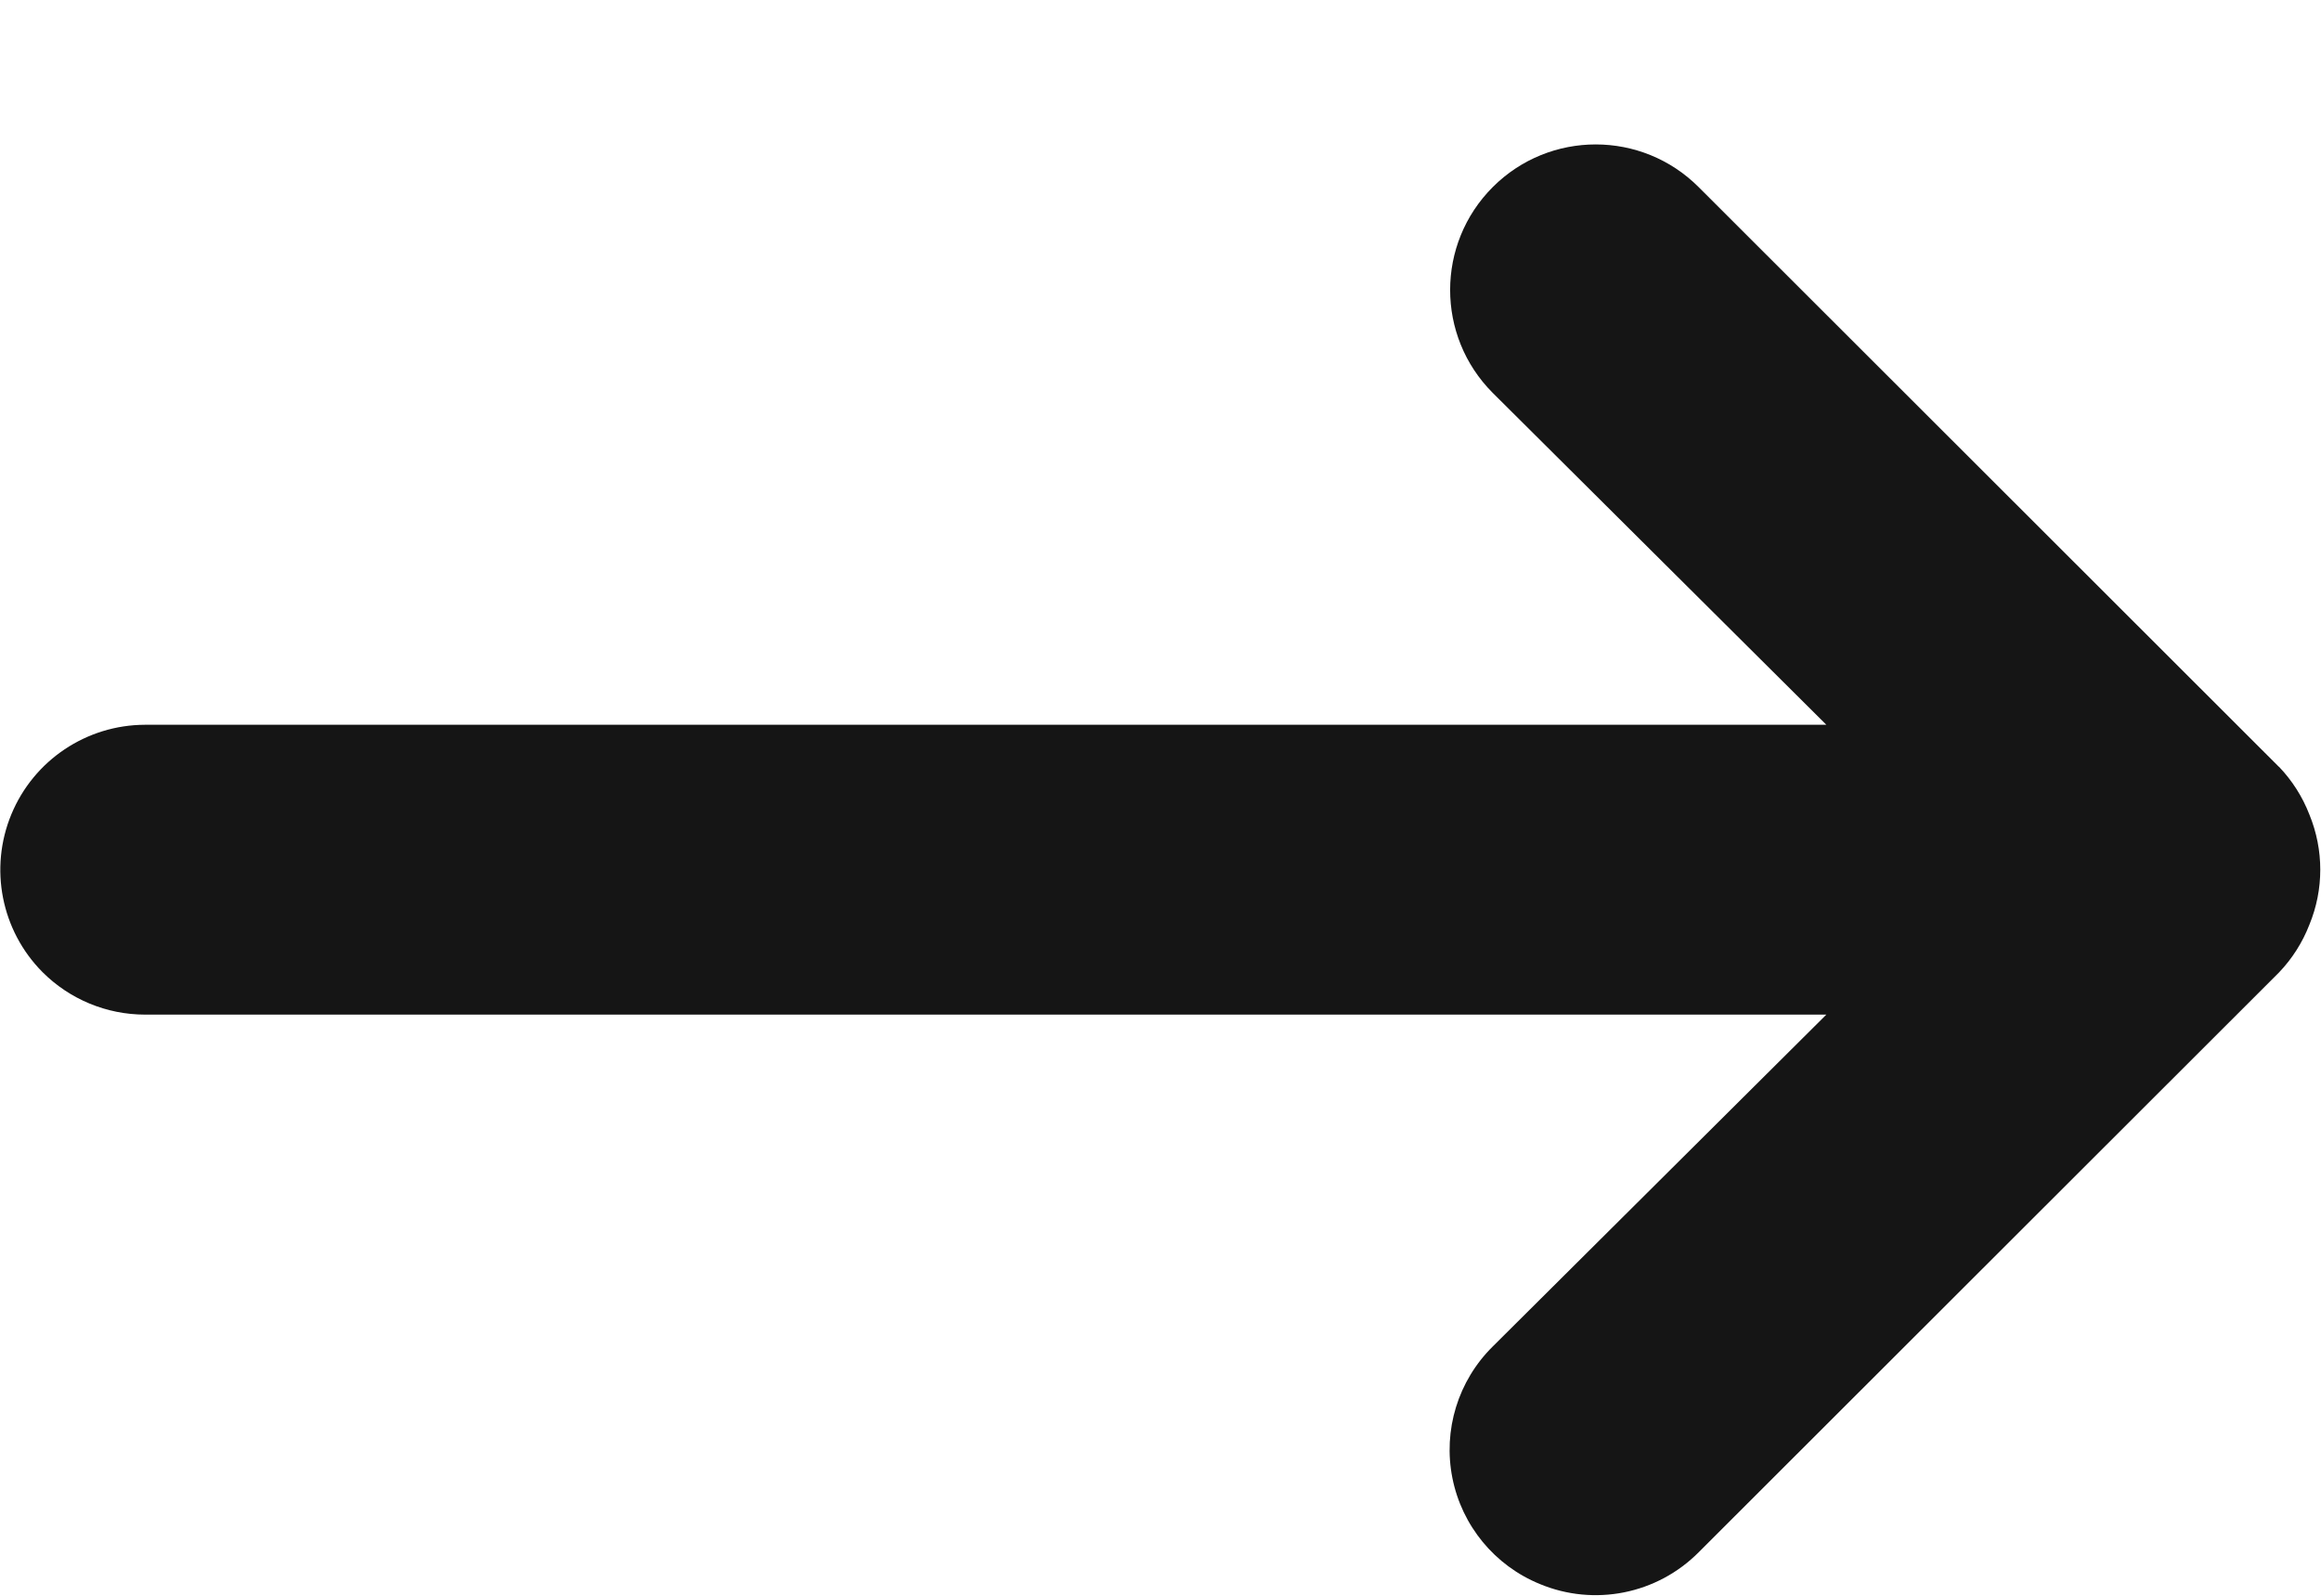
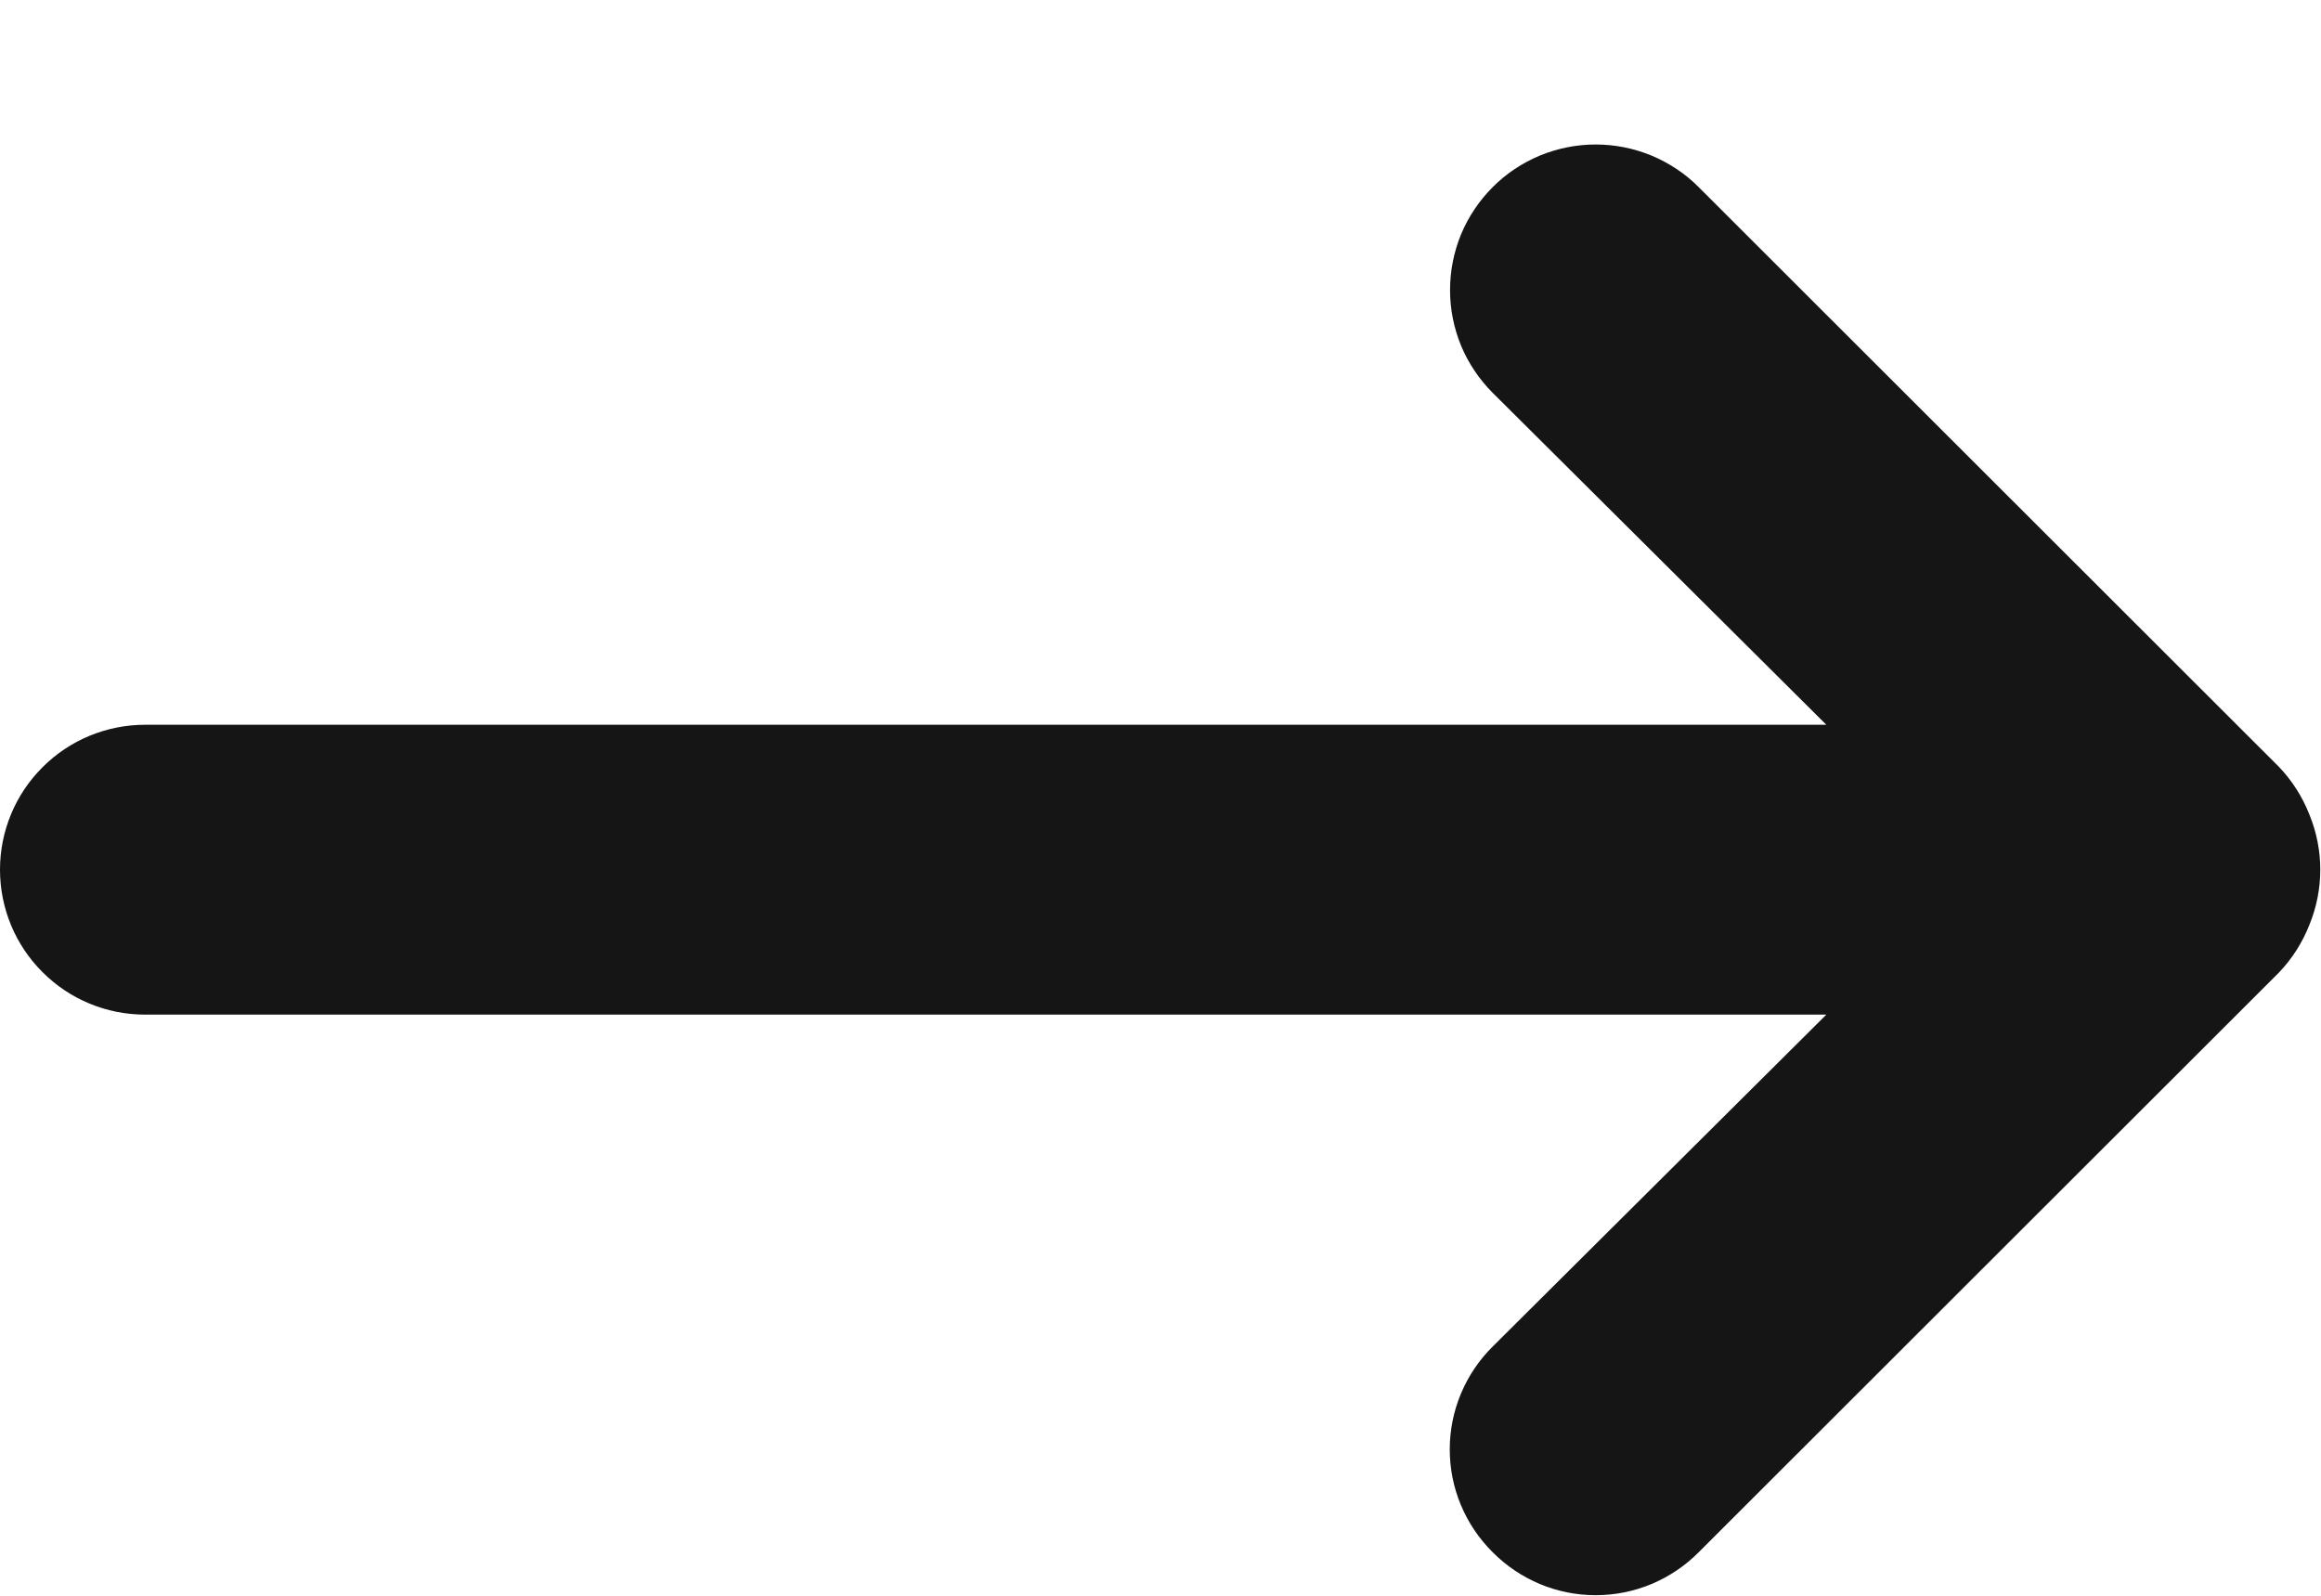
- <svg xmlns="http://www.w3.org/2000/svg" width="16" height="11" fill="none">
-   <path d="M15.71 5.286l-4-3.996a1.003 1.003 0 00-1.42 1.418l2.3 2.288H1a1 1 0 00-.707 1.705A1 1 0 001 6.994h11.59l-2.3 2.288a1 1 0 00.325 1.637 1.001 1.001 0 001.095-.219l4-3.996a1 1 0 00.21-.33c.1-.243.1-.515 0-.759a1 1 0 00-.21-.33z" fill="#151515" />
+ <svg xmlns="http://www.w3.org/2000/svg" width="16" height="11" viewBox="0 0 16 11" fill="none">
+   <path d="M15.71 5.286L11.71 1.29C11.617 1.196 11.506 1.123 11.384 1.072C11.262 1.022 11.132 0.996 11 0.996C10.868 0.996 10.738 1.022 10.616 1.072C10.494 1.123 10.383 1.196 10.29 1.29C10.197 1.383 10.123 1.493 10.072 1.615C10.022 1.737 9.996 1.867 9.996 1.999C9.996 2.131 10.022 2.261 10.072 2.383C10.123 2.505 10.197 2.615 10.29 2.708L12.59 4.996H1C0.735 4.996 0.48 5.101 0.293 5.289C0.105 5.476 0 5.73 0 5.995C0 6.26 0.105 6.514 0.293 6.701C0.48 6.889 0.735 6.994 1 6.994H12.59L10.29 9.282C10.196 9.375 10.122 9.485 10.071 9.607C10.02 9.729 9.994 9.859 9.994 9.991C9.994 10.123 10.02 10.254 10.071 10.375C10.122 10.497 10.196 10.607 10.29 10.7C10.383 10.794 10.494 10.868 10.615 10.919C10.737 10.97 10.868 10.996 11 10.996C11.132 10.996 11.263 10.97 11.385 10.919C11.506 10.868 11.617 10.794 11.71 10.7L15.71 6.704C15.801 6.609 15.872 6.497 15.92 6.375C16.02 6.131 16.02 5.859 15.92 5.615C15.872 5.493 15.801 5.381 15.71 5.286Z" fill="#151515" />
</svg>
